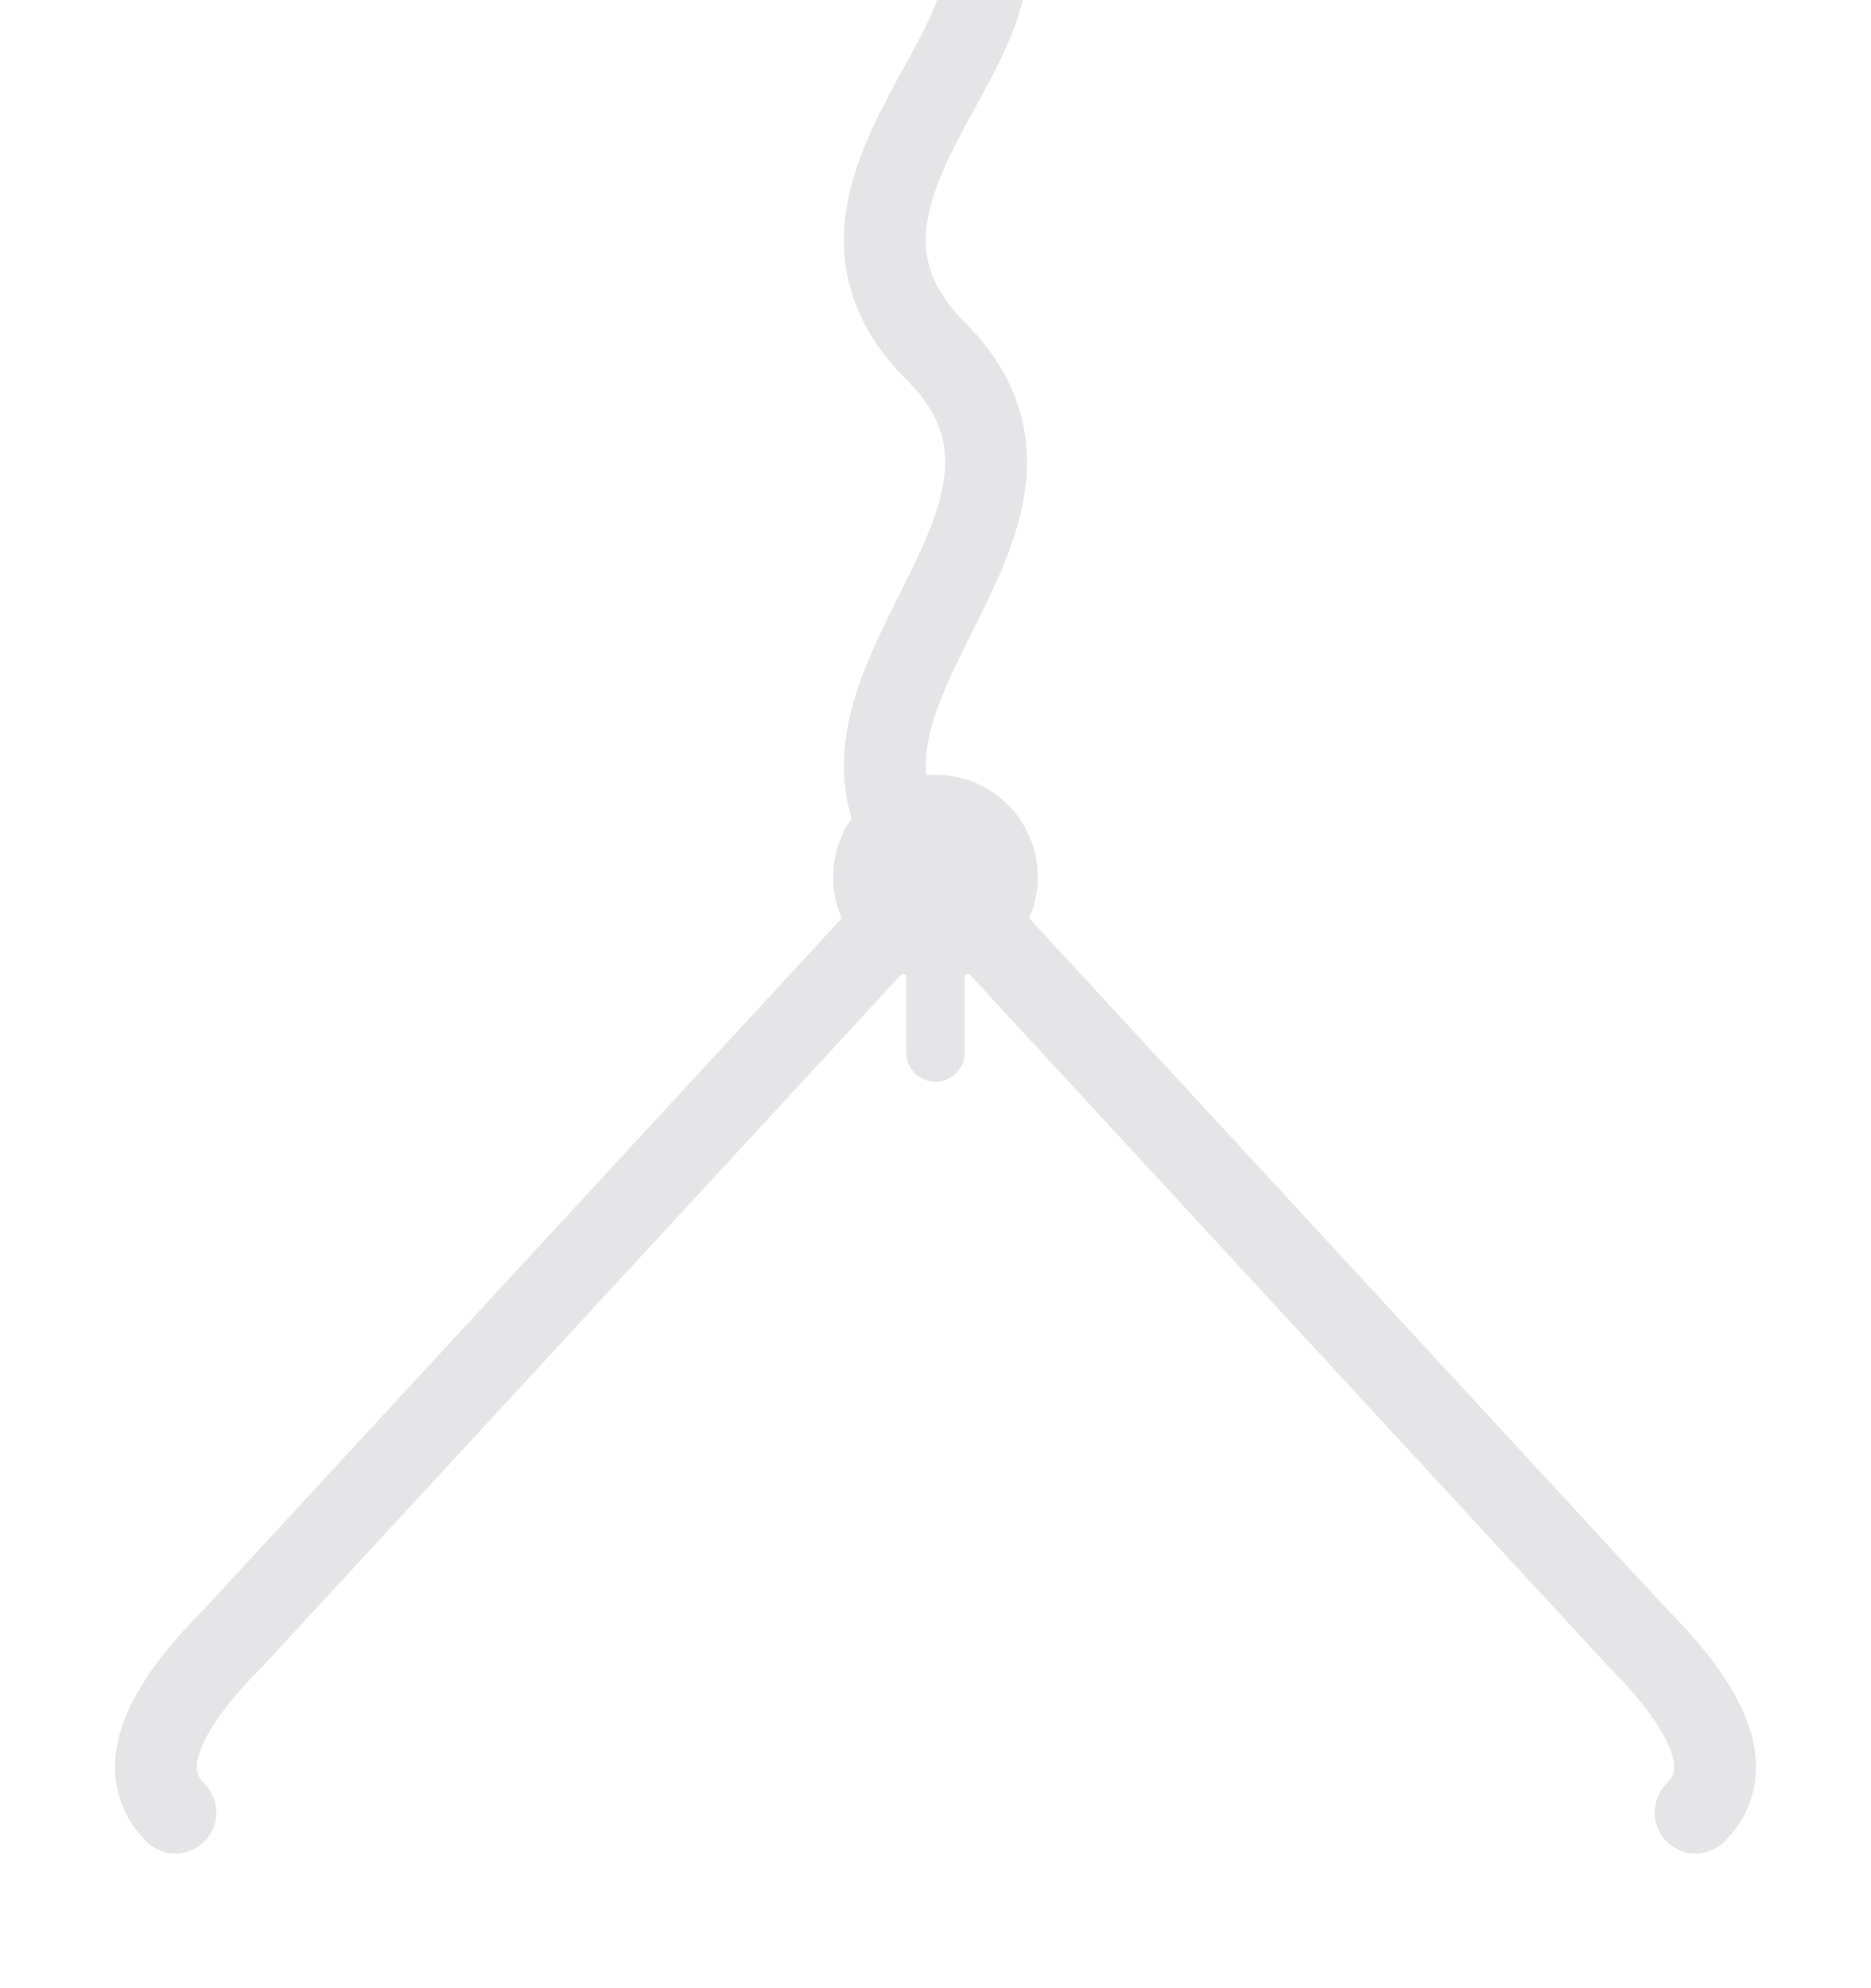
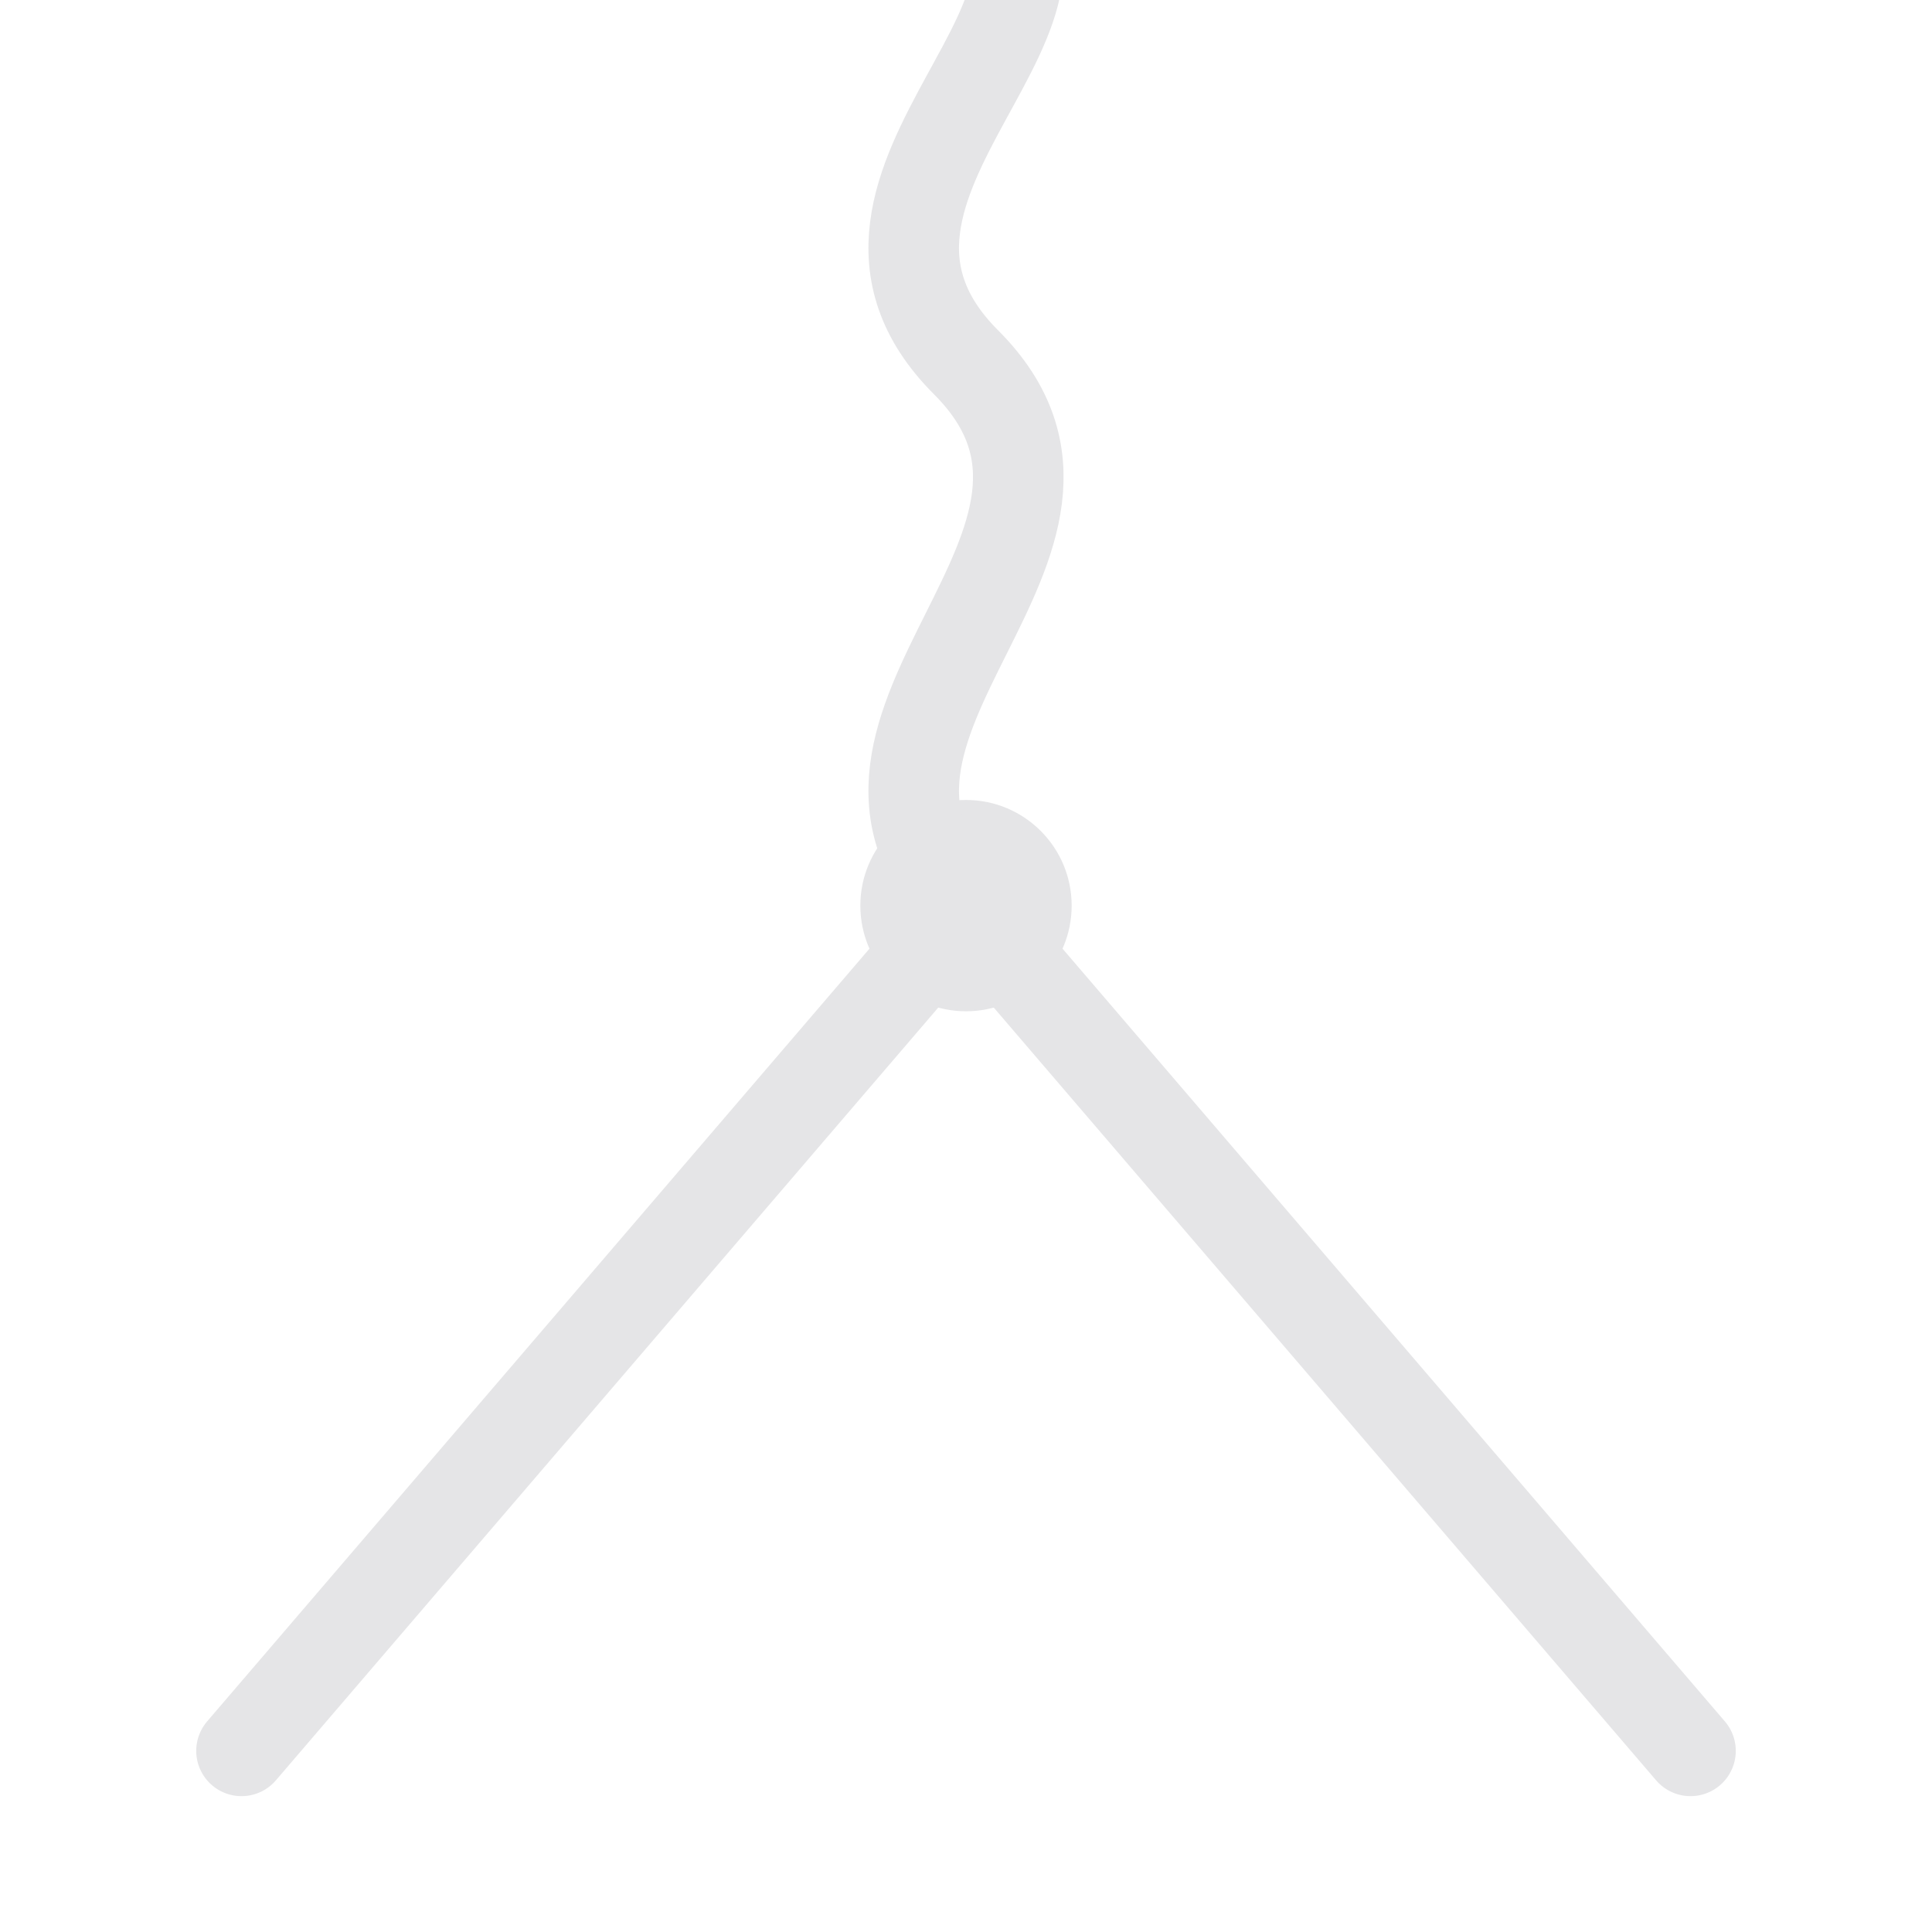
- <svg xmlns="http://www.w3.org/2000/svg" viewBox="0 0 64 68" width="64" height="68">
-   <path d="M32,30 L8,56 Q4,60 6,62" fill="none" stroke="#e5e5e7" stroke-width="2.8" stroke-linecap="round" stroke-linejoin="round" />
-   <path d="M32,30 L56,56 Q60,60 58,62" fill="none" stroke="#e5e5e7" stroke-width="2.8" stroke-linecap="round" stroke-linejoin="round" />
-   <line x1="32" y1="30" x2="32" y2="36" stroke="#e5e5e7" stroke-width="2" stroke-linecap="round" />
+ <svg xmlns="http://www.w3.org/2000/svg" viewBox="0 0 64 64" width="64" height="64">
+   <line x1="8" y1="58" x2="32" y2="30" fill="none" stroke="#e5e5e7" stroke-width="3" stroke-linecap="round" stroke-linejoin="round" />
+   <line x1="56" y1="58" x2="32" y2="30" fill="none" stroke="#e5e5e7" stroke-width="3" stroke-linecap="round" stroke-linejoin="round" />
  <circle cx="32" cy="30" r="3.5" fill="#e5e5e7" />
-   <path d="M32,30 C26,24 38,18 32,12 C26,6 38,0 32,-4" fill="none" stroke="#e5e5e7" stroke-width="2.8" stroke-linecap="round" />
+   <path d="M32,30 C26,24 38,18 32,12 C26,6 38,0 32,-4" fill="none" stroke="#e5e5e7" stroke-width="3" stroke-linecap="round" stroke-linejoin="round" />
</svg>
